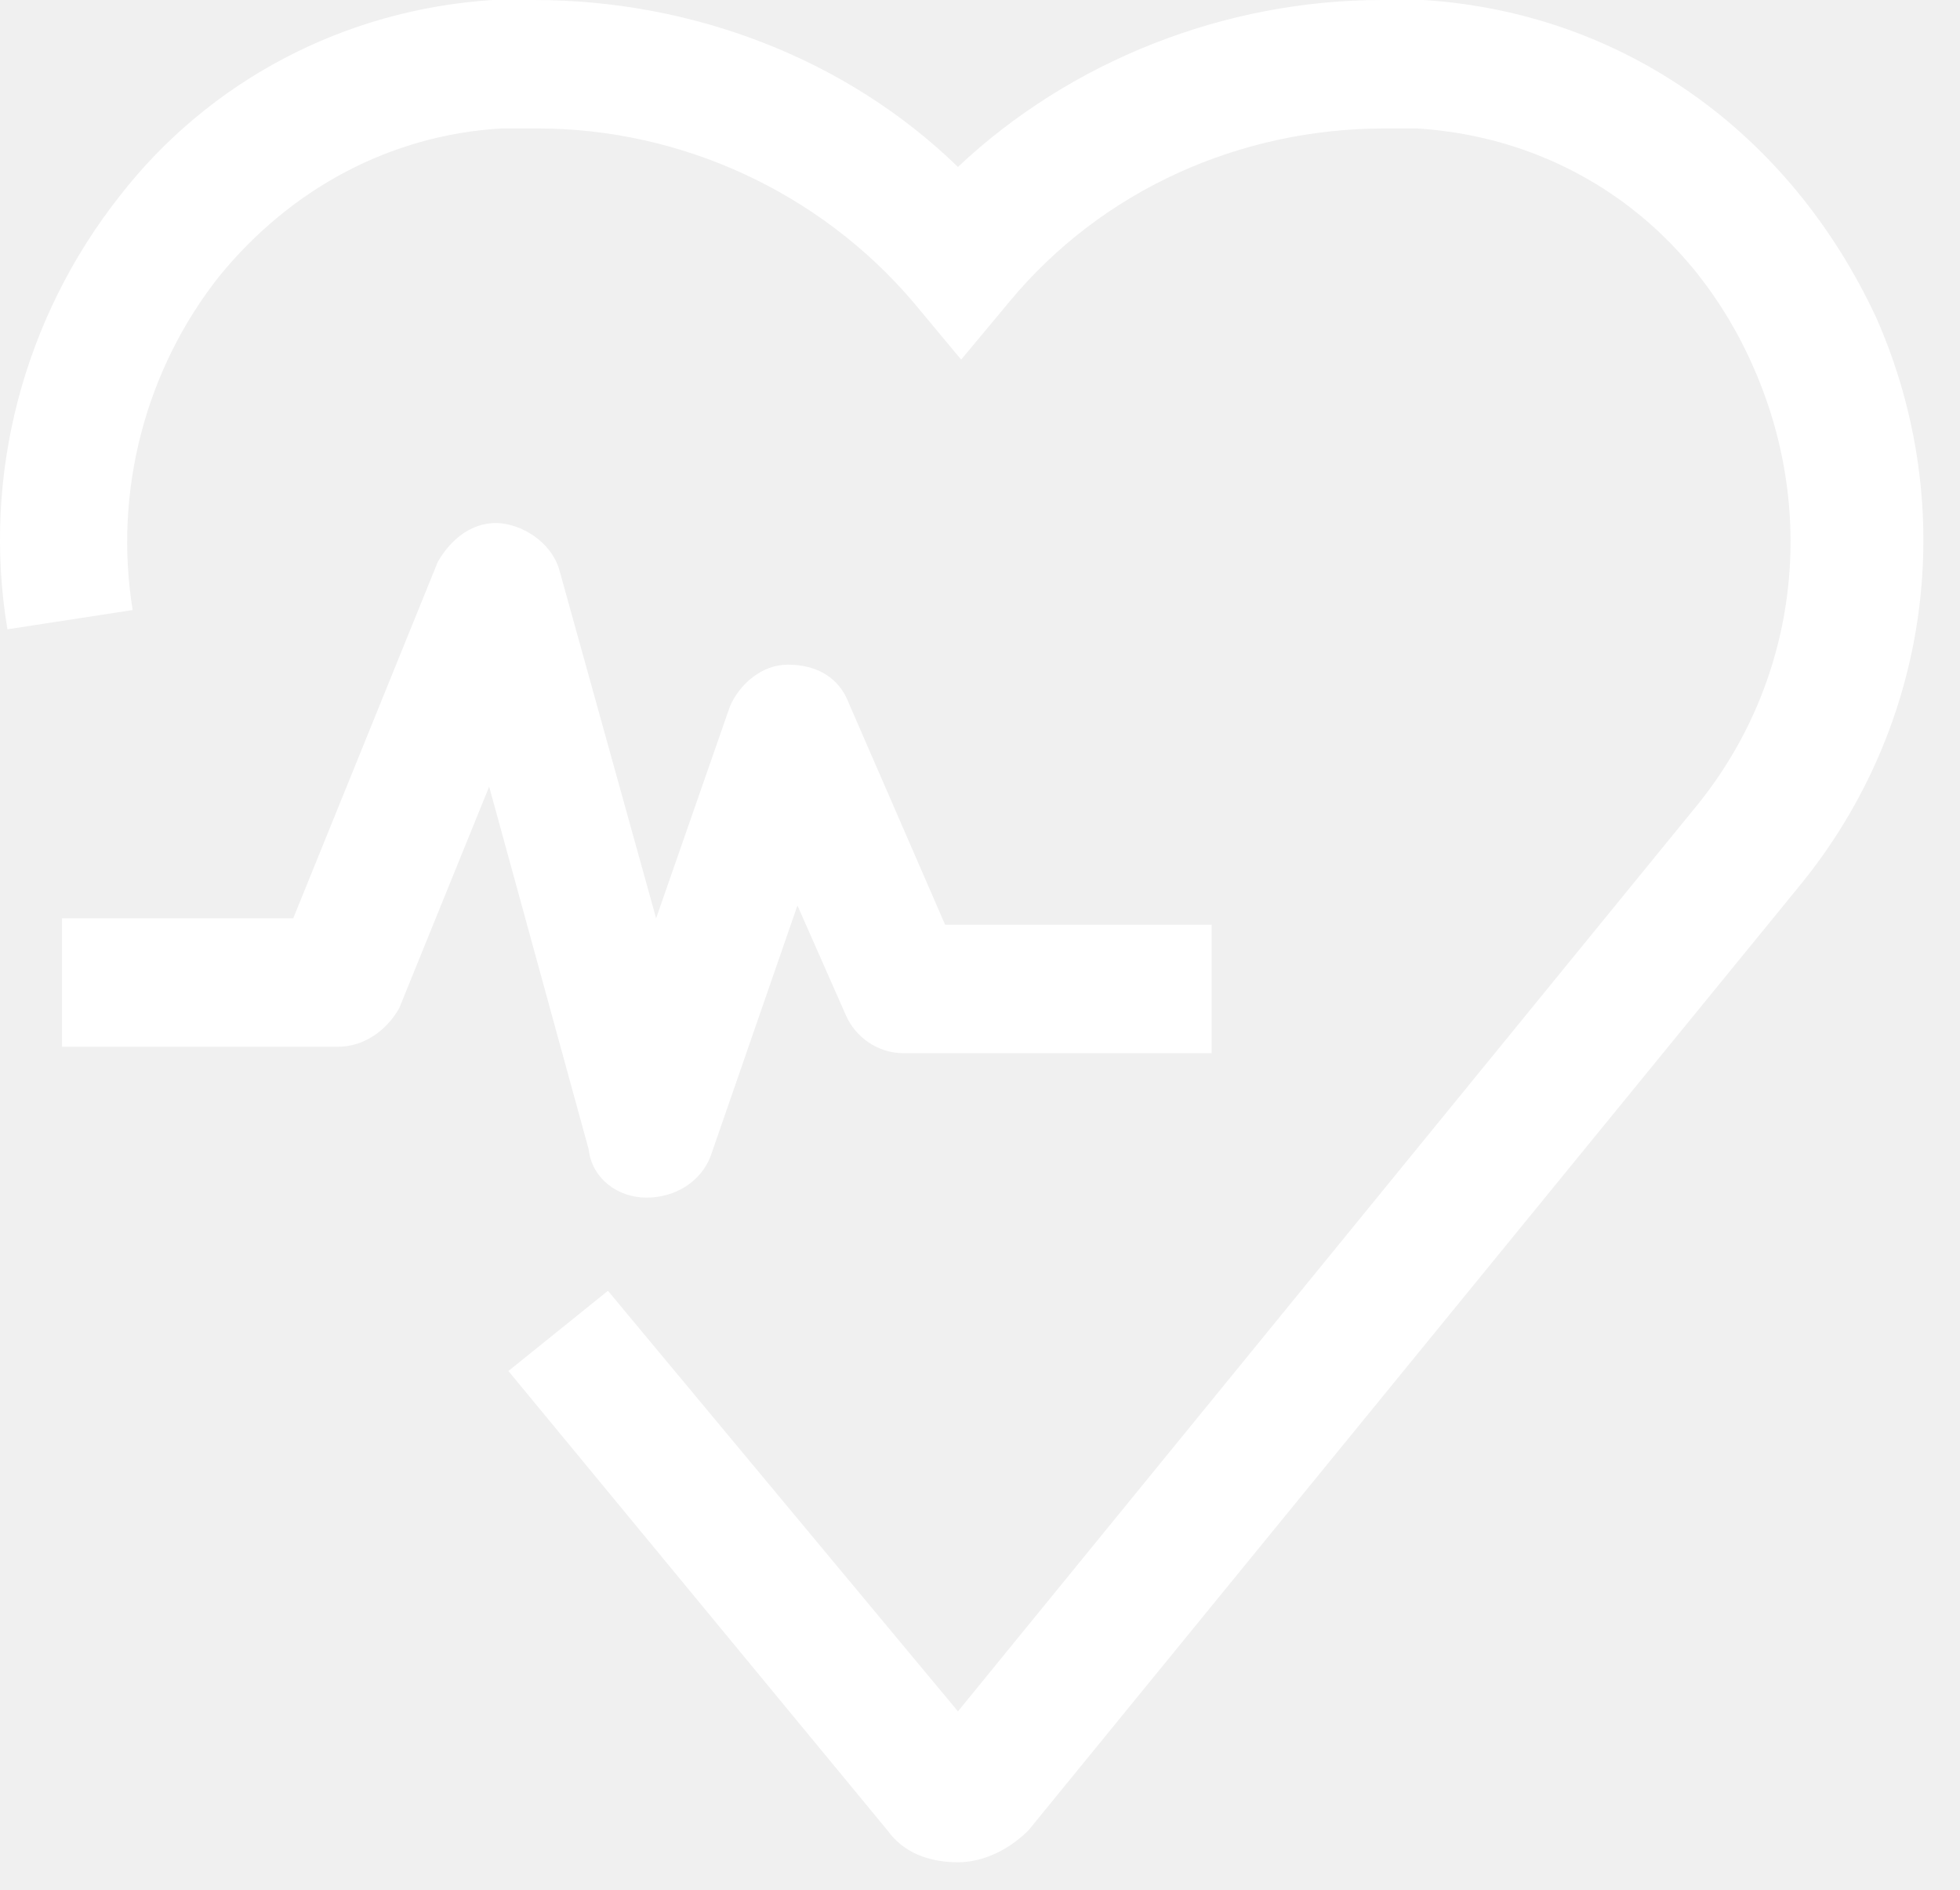
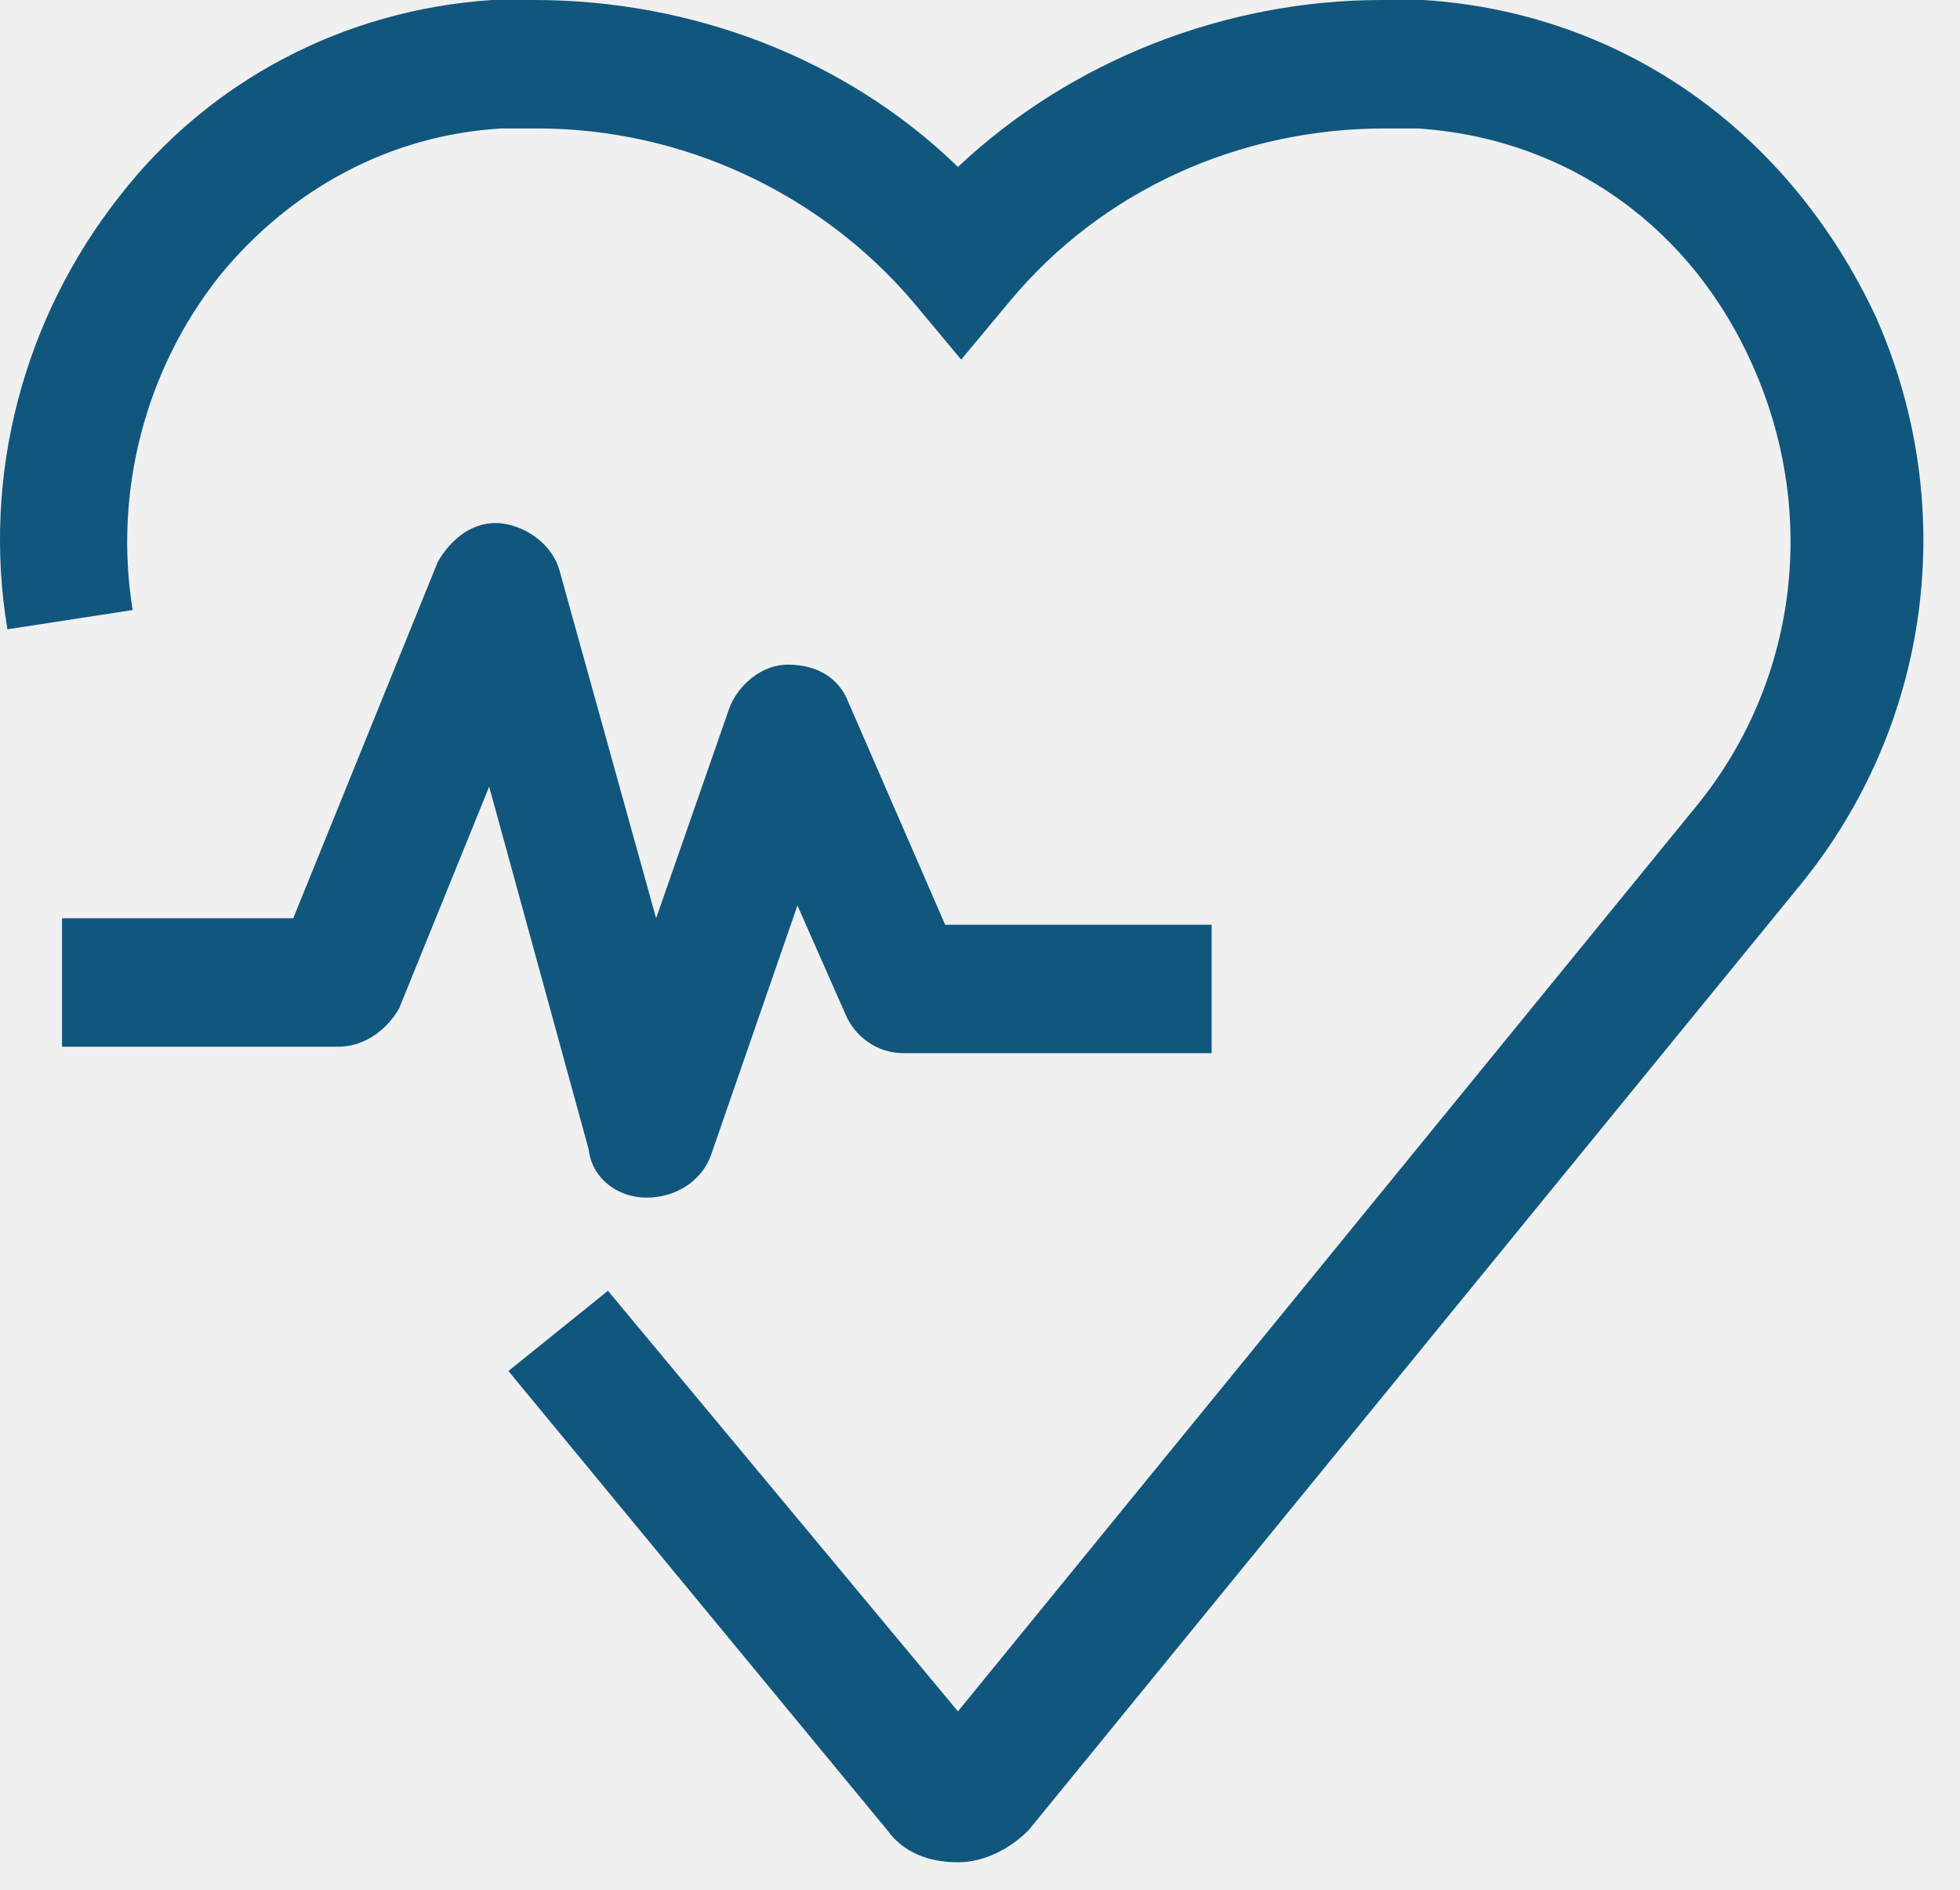
<svg xmlns="http://www.w3.org/2000/svg" width="28" height="27" viewBox="0 0 28 27" fill="none">
-   <path d="M20.337 0C20.153 0 19.924 0 19.741 0C17.493 0 15.291 0.872 13.685 2.385C12.079 0.826 9.877 0 7.63 0C7.4 0 7.217 0 7.033 0C4.923 0.138 2.996 1.147 1.712 2.798C0.336 4.542 -0.261 6.789 0.106 8.991L1.895 8.716C1.62 7.019 2.079 5.276 3.134 3.945C4.143 2.707 5.565 1.927 7.171 1.835C7.354 1.835 7.492 1.835 7.676 1.835C9.74 1.835 11.713 2.752 13.043 4.312L13.731 5.138L14.419 4.312C15.749 2.707 17.722 1.835 19.786 1.835C19.97 1.835 20.108 1.835 20.245 1.835C22.401 1.973 24.19 3.257 25.062 5.276C25.98 7.386 25.658 9.771 24.236 11.515L13.685 24.451L8.685 18.442L7.263 19.588L12.676 26.149C12.905 26.47 13.272 26.607 13.685 26.607C14.052 26.607 14.419 26.424 14.694 26.149L25.704 12.661C27.585 10.368 27.998 7.248 26.805 4.542C25.567 1.881 23.181 0.183 20.337 0Z" fill="white" />
-   <path d="M9.235 17.111C9.648 17.111 10.015 16.882 10.153 16.515L11.392 12.937L12.08 14.496C12.217 14.818 12.538 15.047 12.905 15.047H17.309V13.212H13.502L12.126 10.047C11.988 9.68 11.667 9.496 11.254 9.496C10.887 9.496 10.566 9.771 10.428 10.092L9.373 13.12L7.997 8.166C7.905 7.799 7.538 7.524 7.171 7.478C6.758 7.432 6.437 7.707 6.254 8.028L4.189 13.12H0.886V14.955H4.831C5.198 14.955 5.52 14.726 5.703 14.405L6.988 11.239L8.41 16.423C8.456 16.836 8.823 17.111 9.235 17.111Z" fill="white" />
+   <path d="M20.337 0C20.153 0 19.924 0 19.741 0C17.493 0 15.291 0.872 13.685 2.385C12.079 0.826 9.877 0 7.63 0C7.4 0 7.217 0 7.033 0C4.923 0.138 2.996 1.147 1.712 2.798C0.336 4.542 -0.261 6.789 0.106 8.991L1.895 8.716C1.62 7.019 2.079 5.276 3.134 3.945C4.143 2.707 5.565 1.927 7.171 1.835C7.354 1.835 7.492 1.835 7.676 1.835C9.74 1.835 11.713 2.752 13.043 4.312L13.731 5.138L14.419 4.312C15.749 2.707 17.722 1.835 19.786 1.835C19.97 1.835 20.108 1.835 20.245 1.835C22.401 1.973 24.19 3.257 25.062 5.276C25.98 7.386 25.658 9.771 24.236 11.515L13.685 24.451L8.685 18.442L7.263 19.588L12.676 26.149C12.905 26.47 13.272 26.607 13.685 26.607C14.052 26.607 14.419 26.424 14.694 26.149L25.704 12.661C27.585 10.368 27.998 7.248 26.805 4.542C25.567 1.881 23.181 0.183 20.337 0Z" fill="#11567D" />
+   <path d="M9.235 17.111C9.648 17.111 10.015 16.882 10.153 16.515L11.392 12.937L12.08 14.496C12.217 14.818 12.538 15.047 12.905 15.047H17.309V13.212H13.502L12.126 10.047C11.988 9.68 11.667 9.496 11.254 9.496C10.887 9.496 10.566 9.771 10.428 10.092L9.373 13.12L7.997 8.166C7.905 7.799 7.538 7.524 7.171 7.478C6.758 7.432 6.437 7.707 6.254 8.028L4.189 13.12H0.886V14.955H4.831C5.198 14.955 5.52 14.726 5.703 14.405L6.988 11.239L8.41 16.423C8.456 16.836 8.823 17.111 9.235 17.111Z" fill="#11567D" />
</svg>
